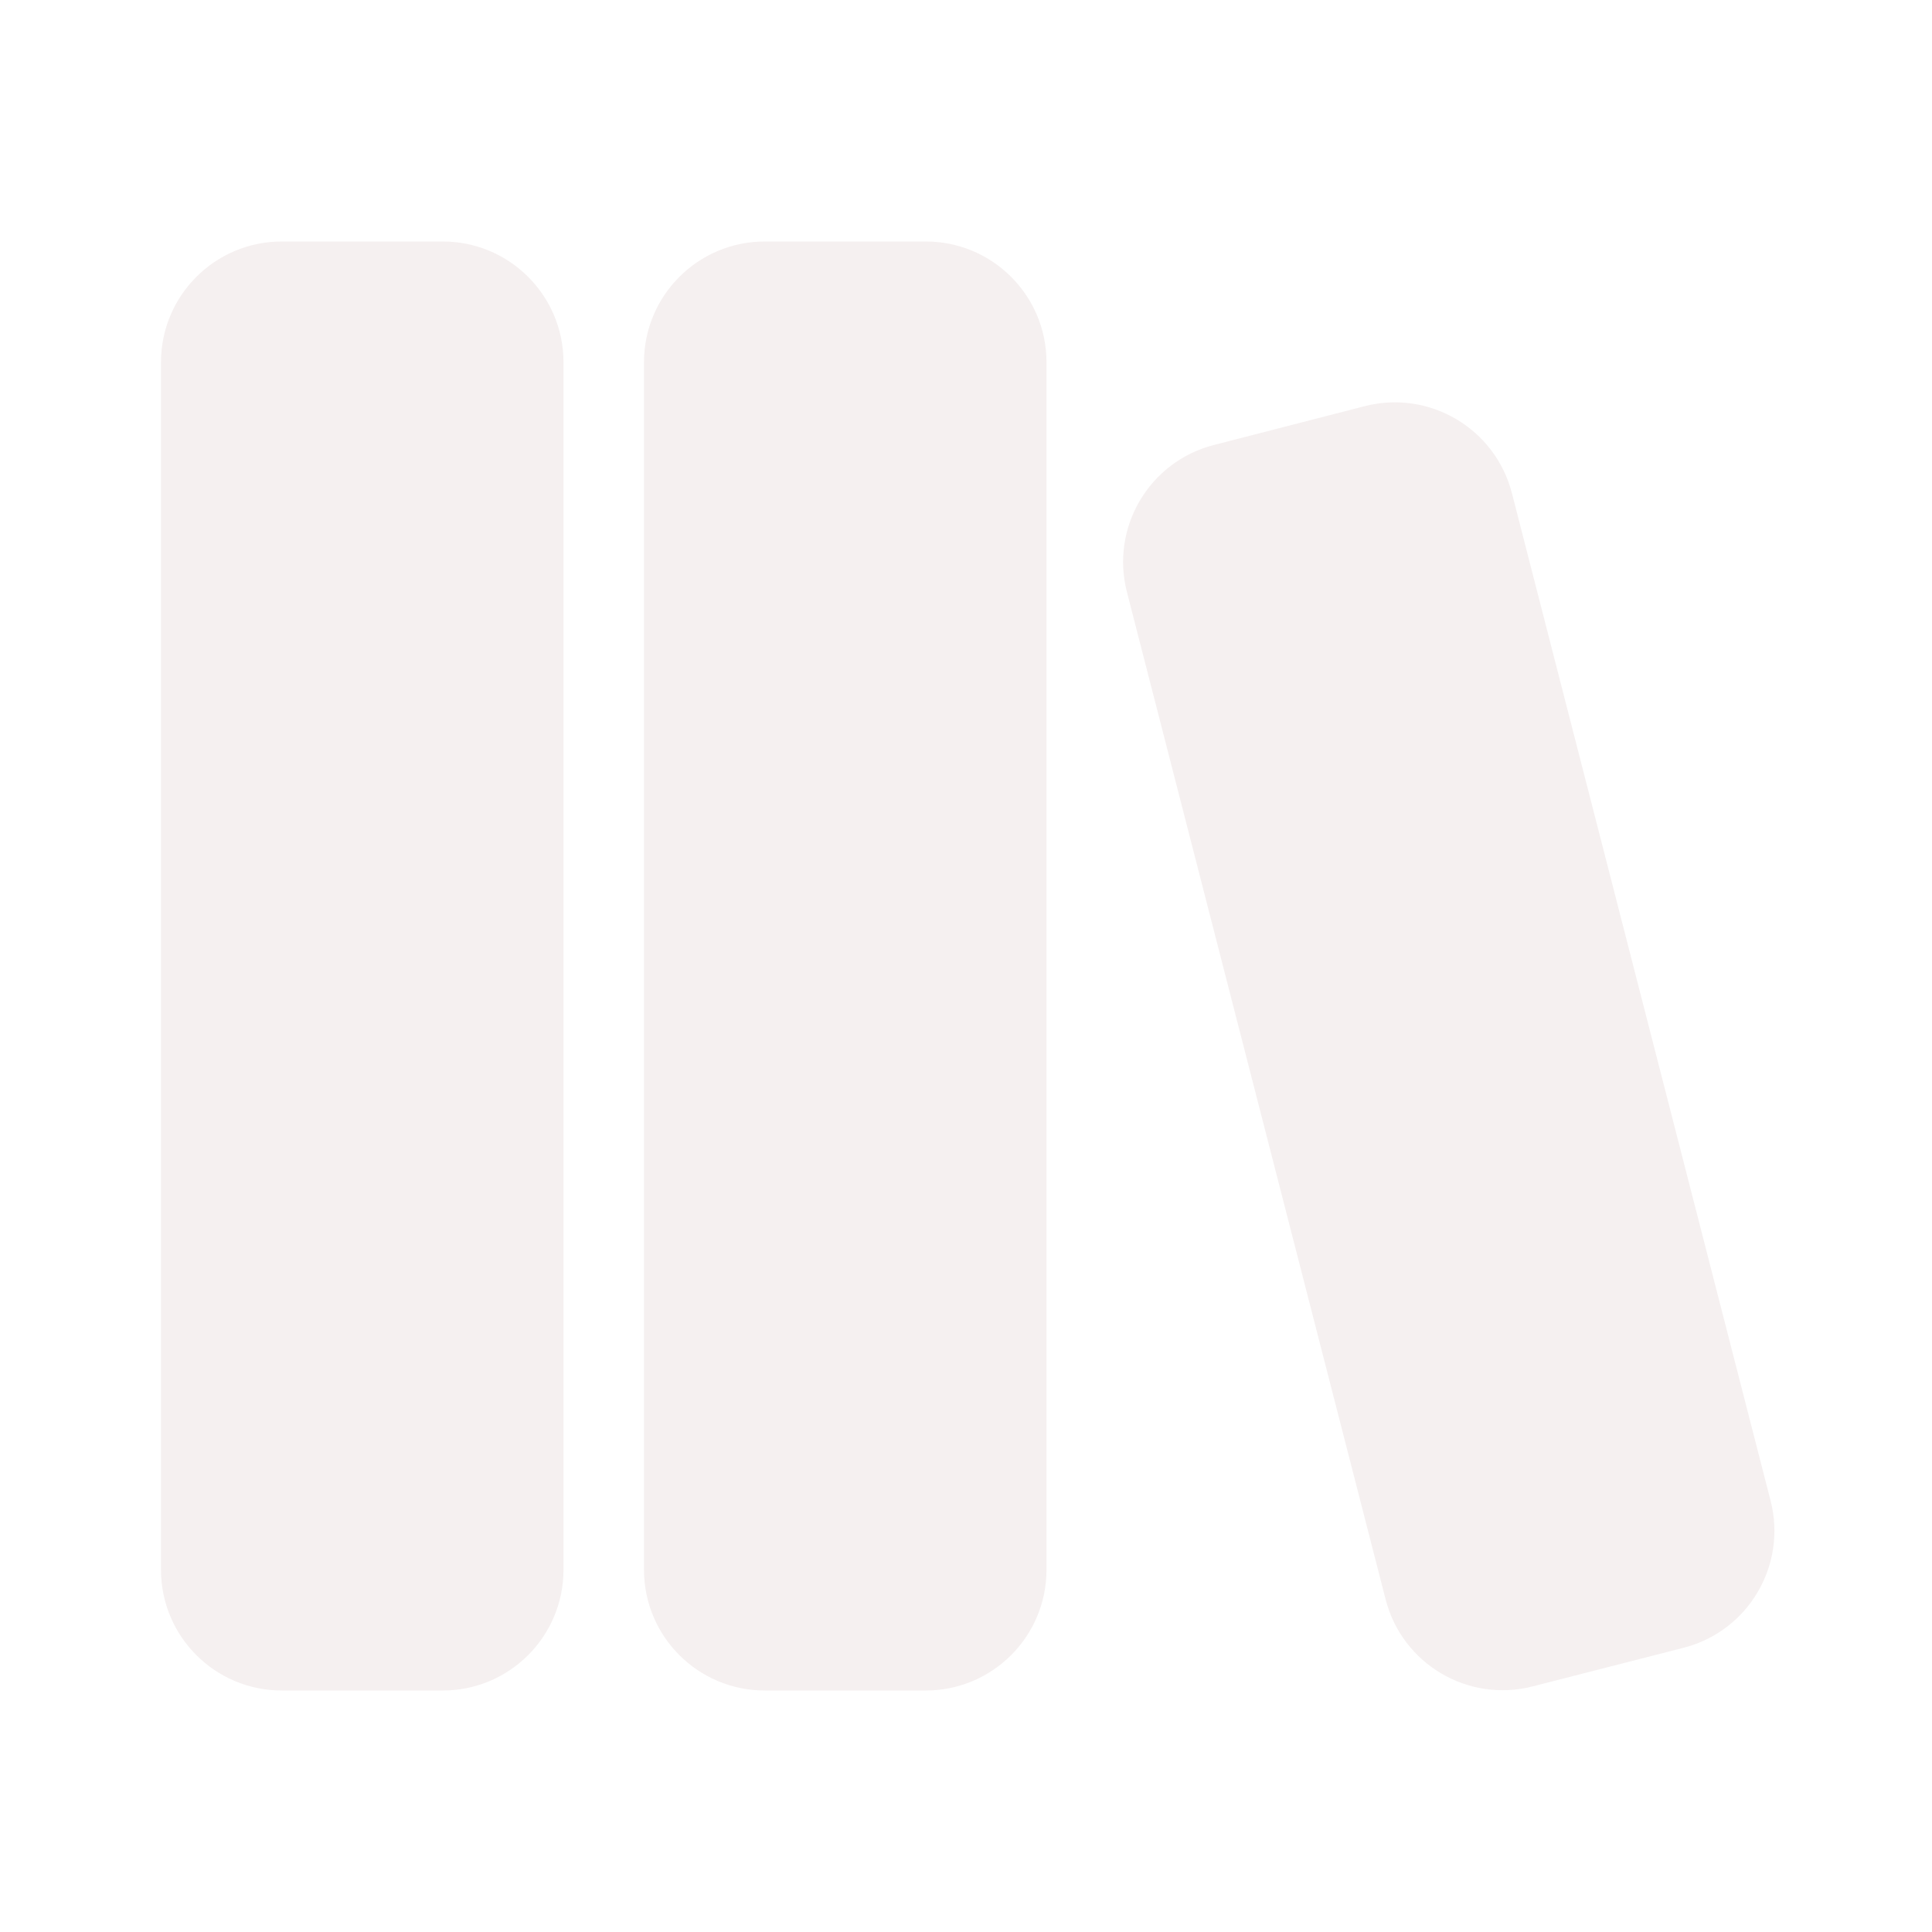
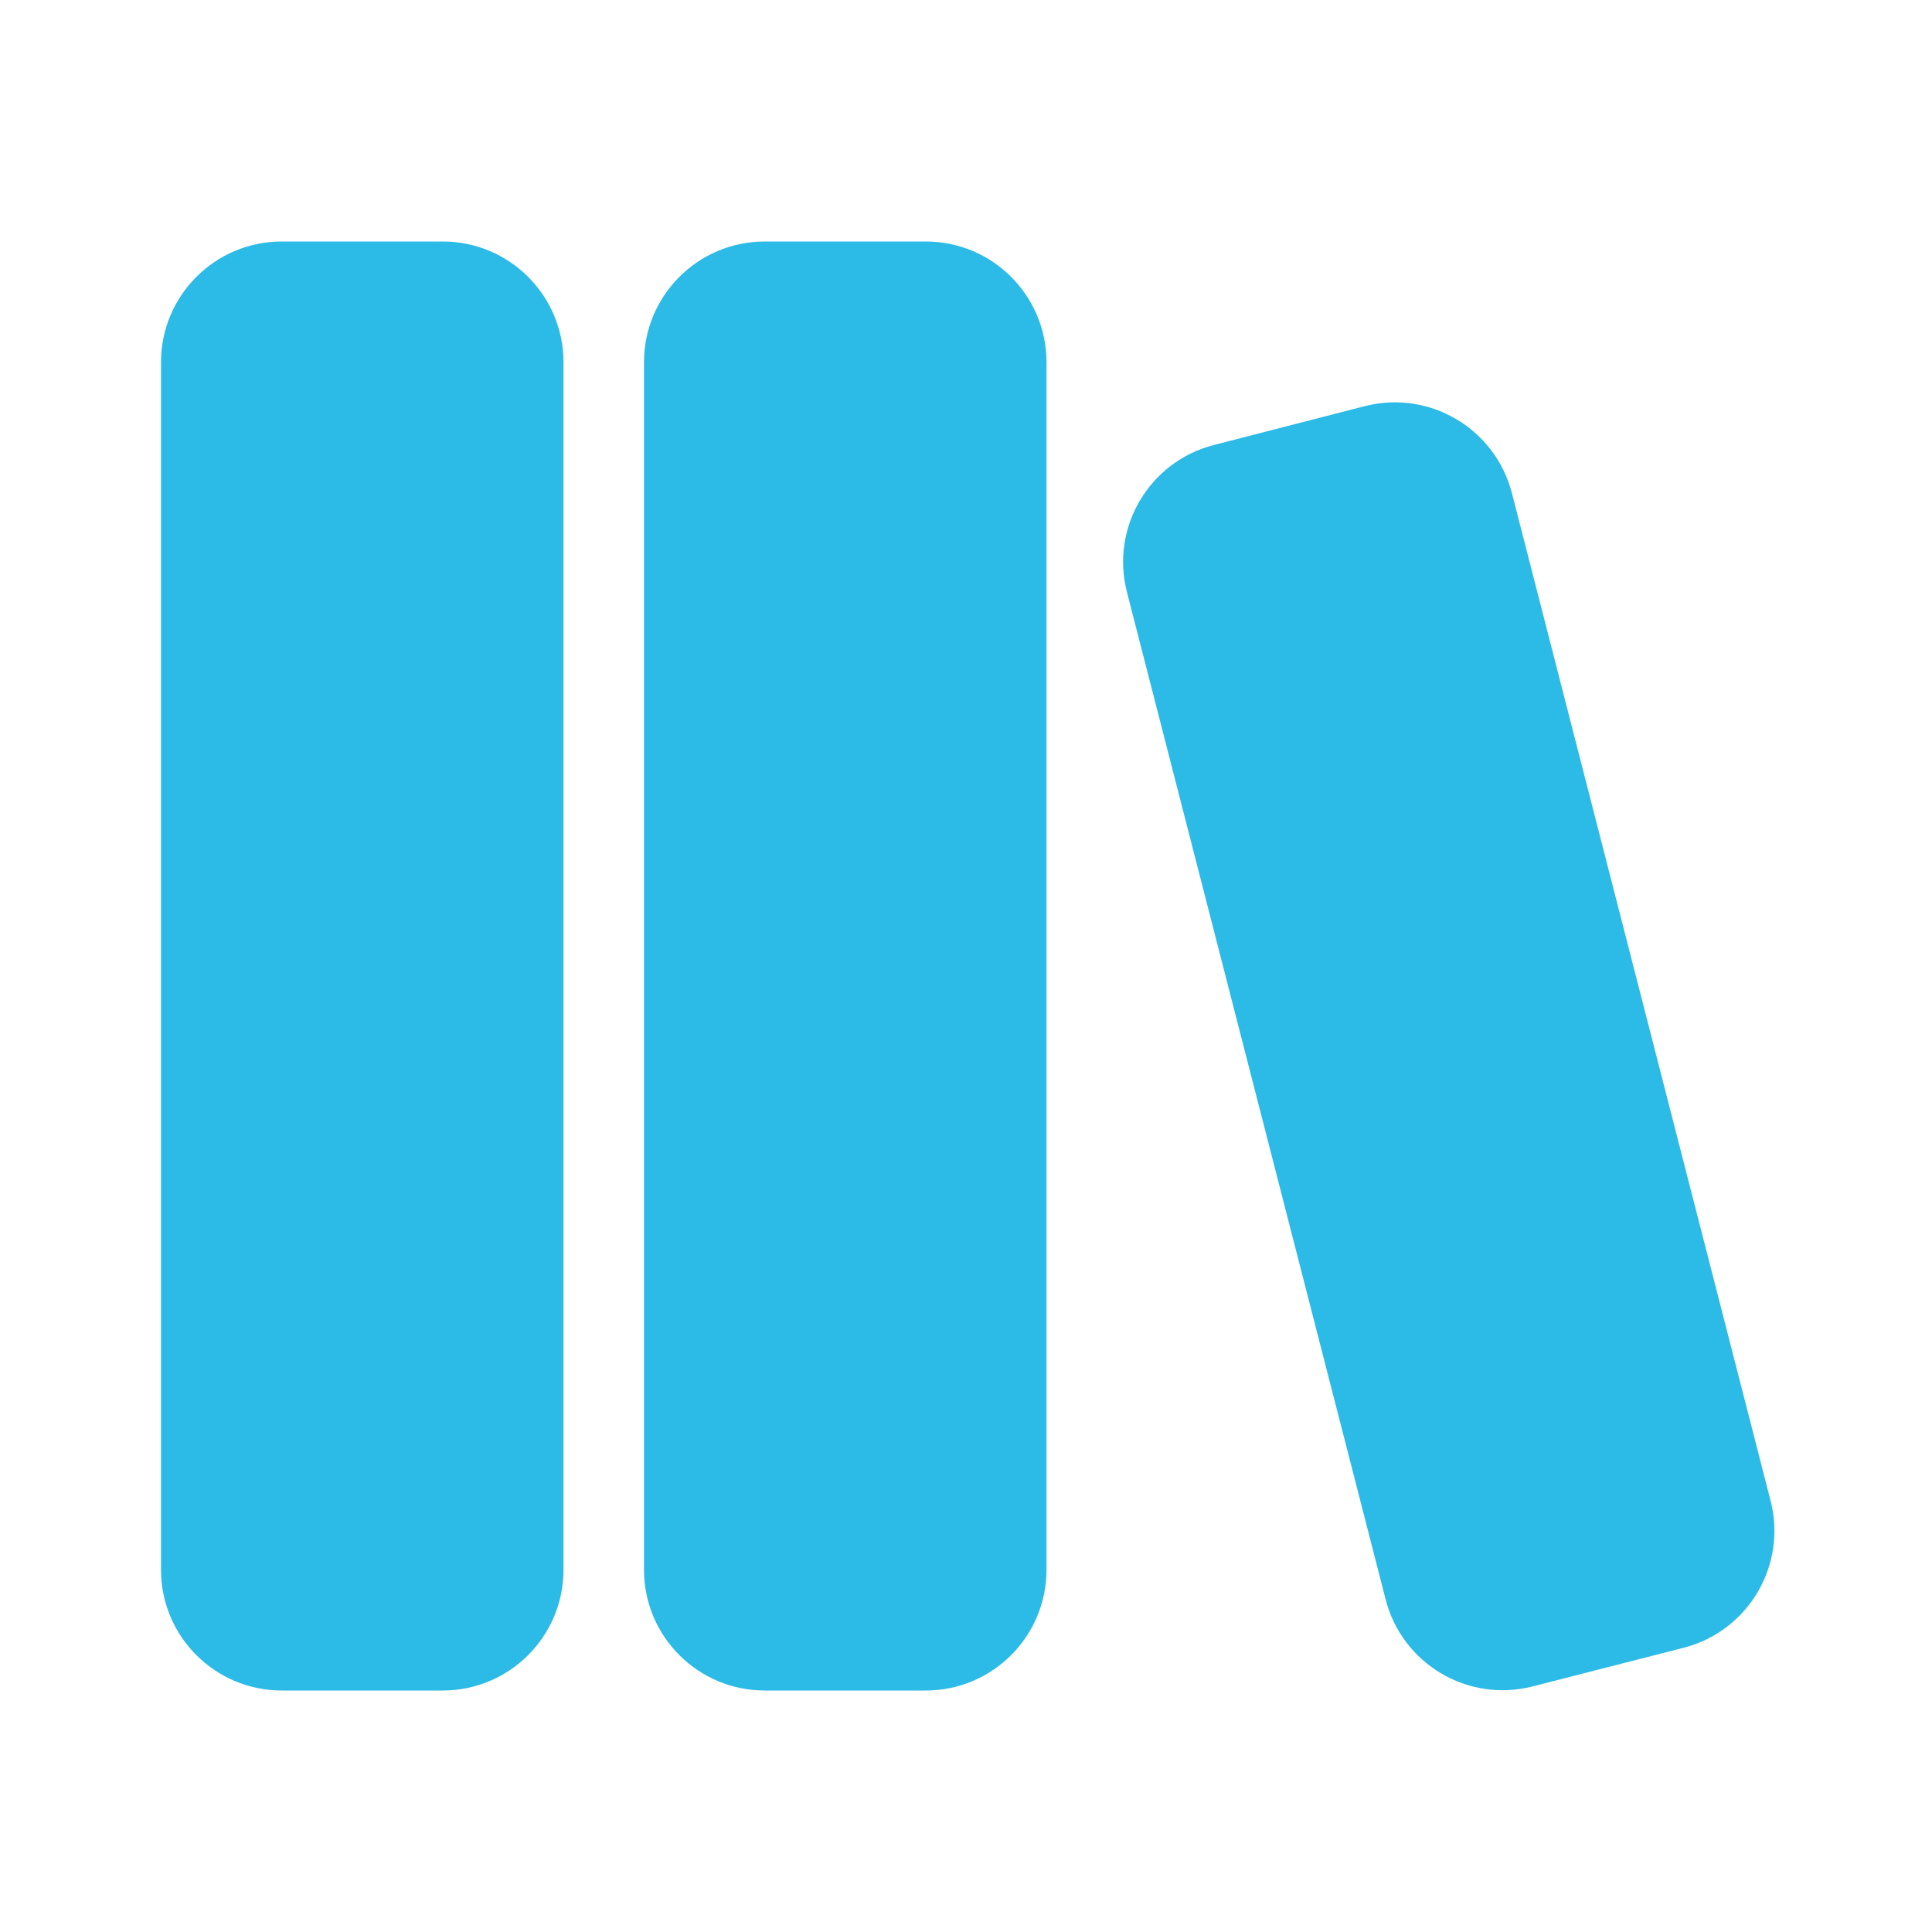
<svg xmlns="http://www.w3.org/2000/svg" width="24" height="24" fill="none" viewBox="0 0 24 24">
-   <path d="M5.5 3A1.5 1.5 0 0 1 7 4.5v15A1.5 1.5 0 0 1 5.5 21h-2A1.5 1.5 0 0 1 2 19.5v-15A1.5 1.5 0 0 1 3.5 3h2Zm6 0A1.5 1.5 0 0 1 13 4.5v15a1.5 1.5 0 0 1-1.5 1.5h-2A1.5 1.5 0 0 1 8 19.5v-15A1.5 1.5 0 0 1 9.5 3h2Zm7.281 3.124 3.214 12.519a1.5 1.5 0 0 1-1.08 1.826l-1.876.48a1.5 1.5 0 0 1-1.826-1.08L13.999 7.354a1.5 1.5 0 0 1 1.08-1.826l1.876-.483a1.502 1.502 0 0 1 1.826 1.08Z" fill="#f5f0f0" />
+   <path d="M5.5 3A1.5 1.5 0 0 1 7 4.5v15A1.5 1.5 0 0 1 5.5 21h-2A1.5 1.5 0 0 1 2 19.5v-15A1.5 1.5 0 0 1 3.5 3h2Zm6 0A1.5 1.5 0 0 1 13 4.5v15a1.5 1.5 0 0 1-1.5 1.5h-2A1.5 1.5 0 0 1 8 19.5v-15A1.5 1.5 0 0 1 9.5 3h2Zm7.281 3.124 3.214 12.519a1.5 1.5 0 0 1-1.08 1.826l-1.876.48a1.5 1.5 0 0 1-1.826-1.08L13.999 7.354a1.5 1.5 0 0 1 1.08-1.826l1.876-.483a1.502 1.502 0 0 1 1.826 1.08Z" fill="#2CBAE7" />
</svg>
